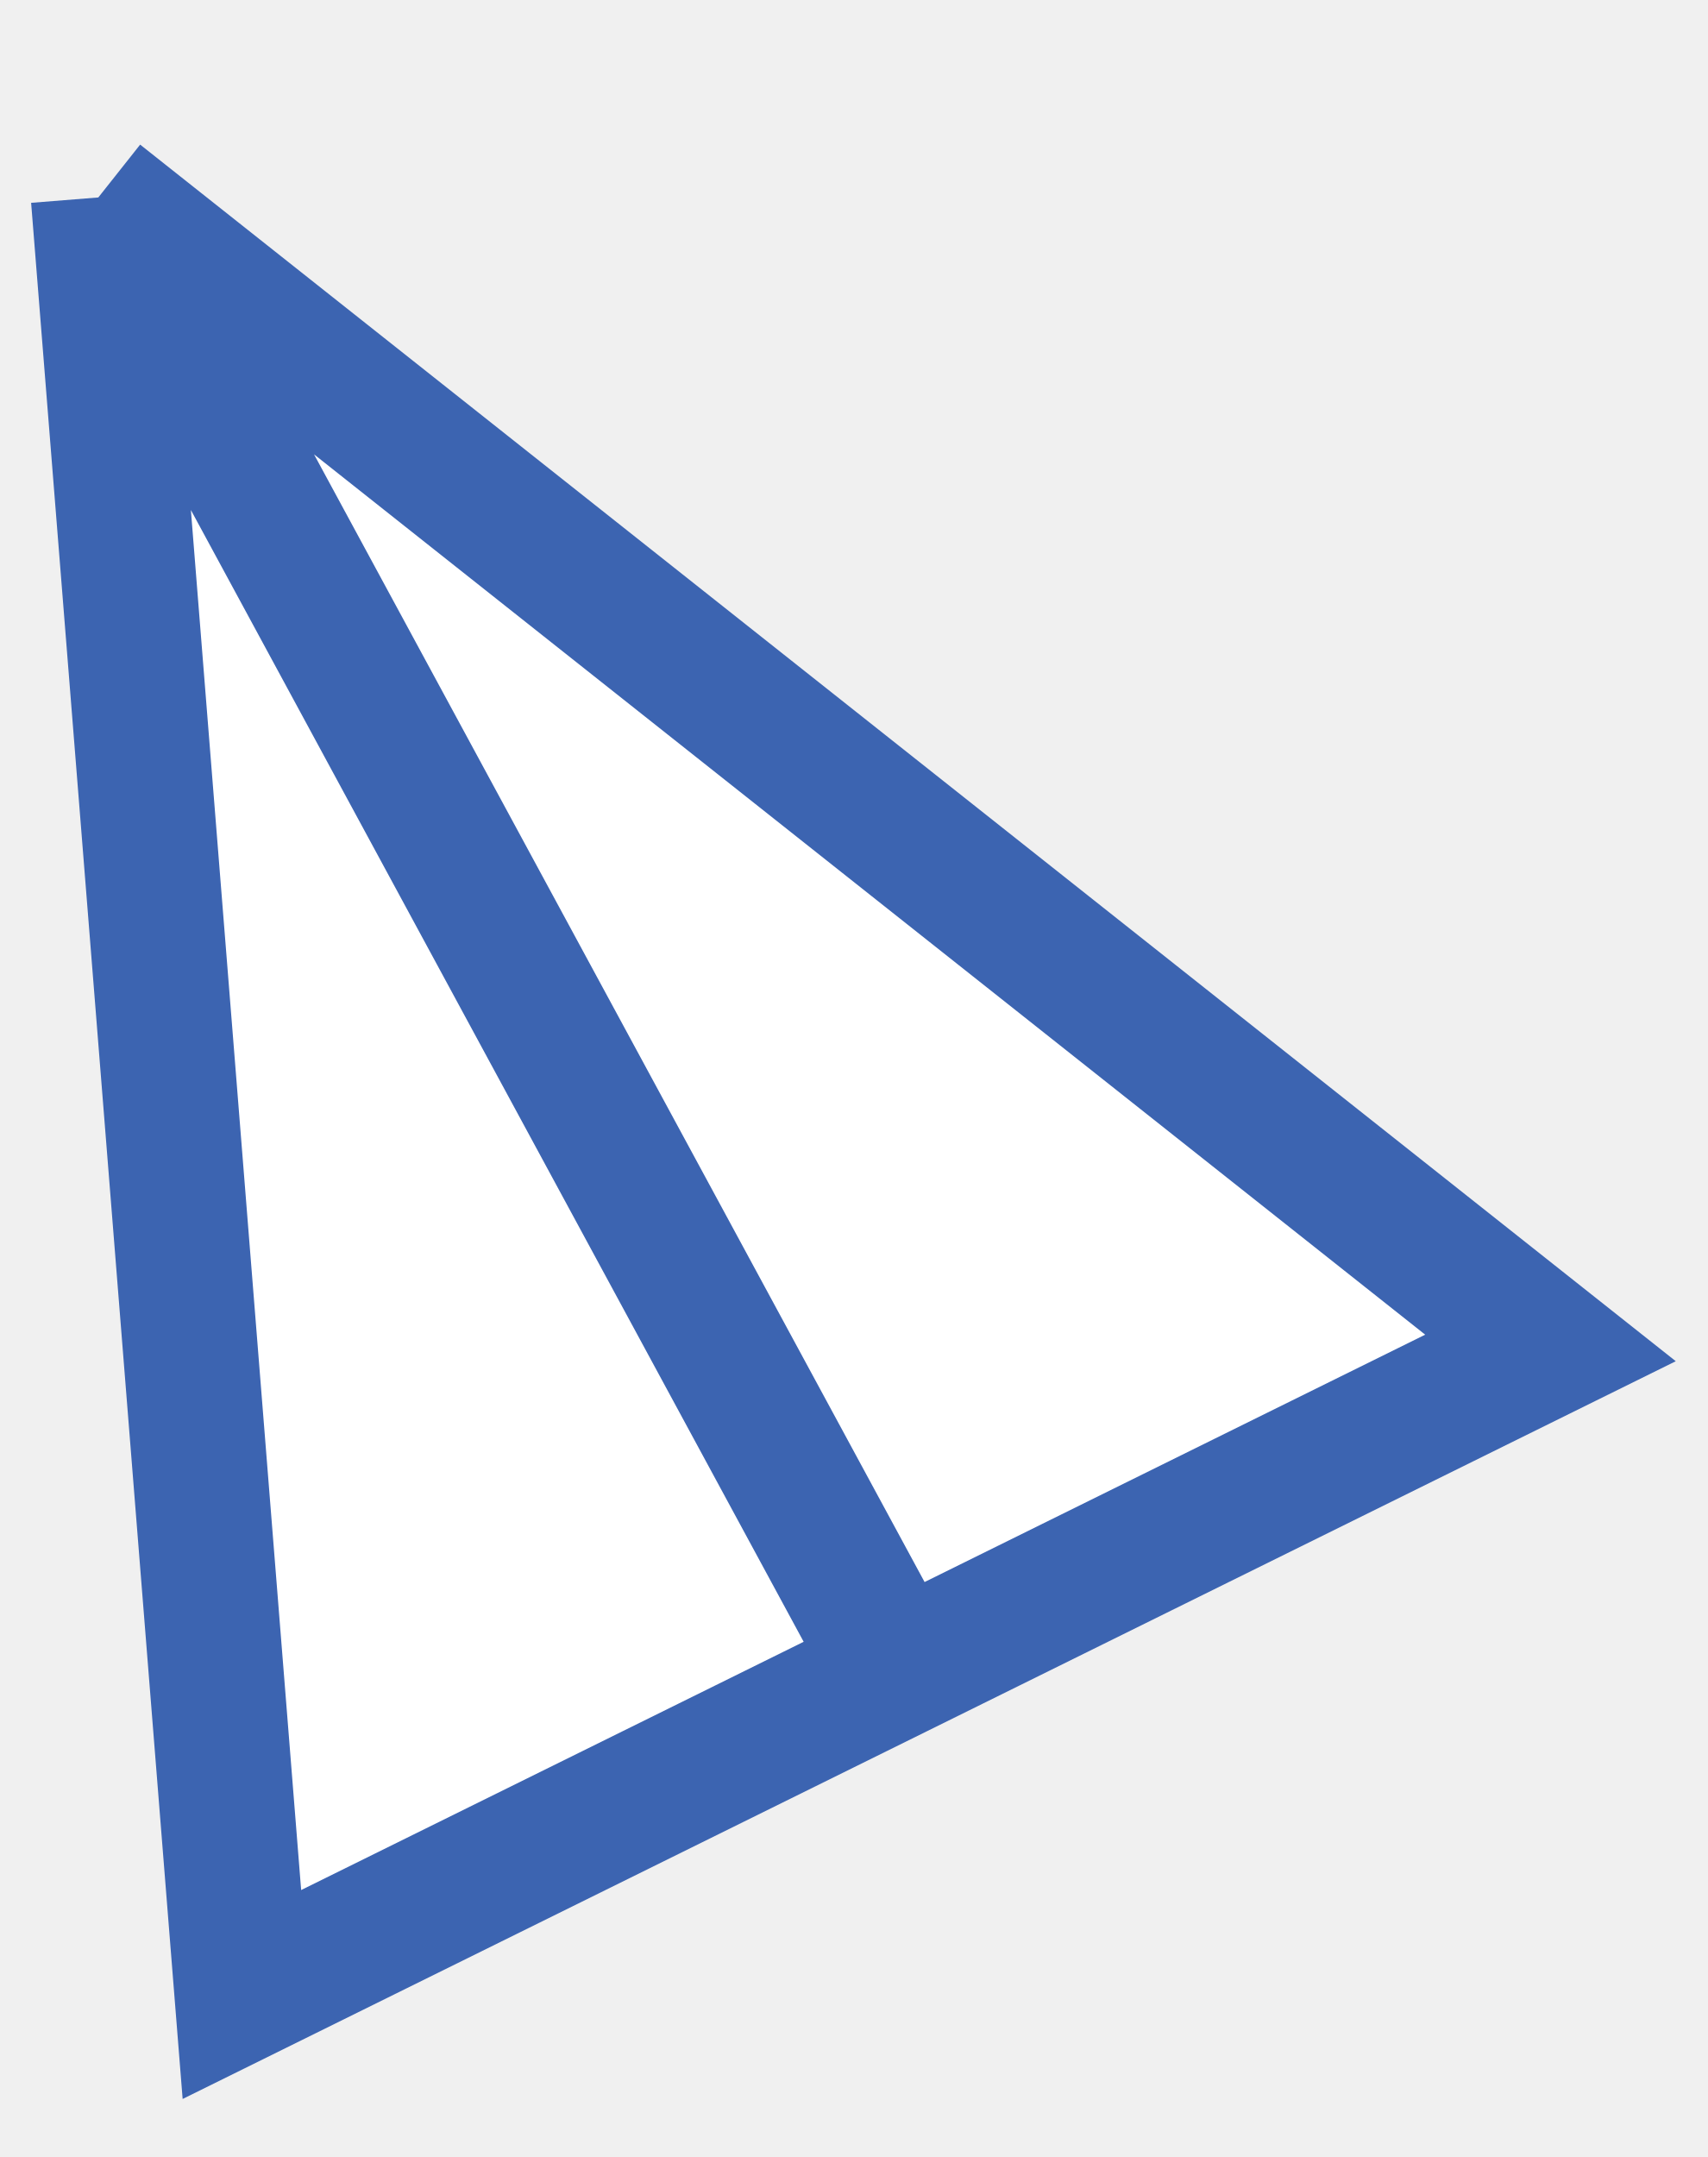
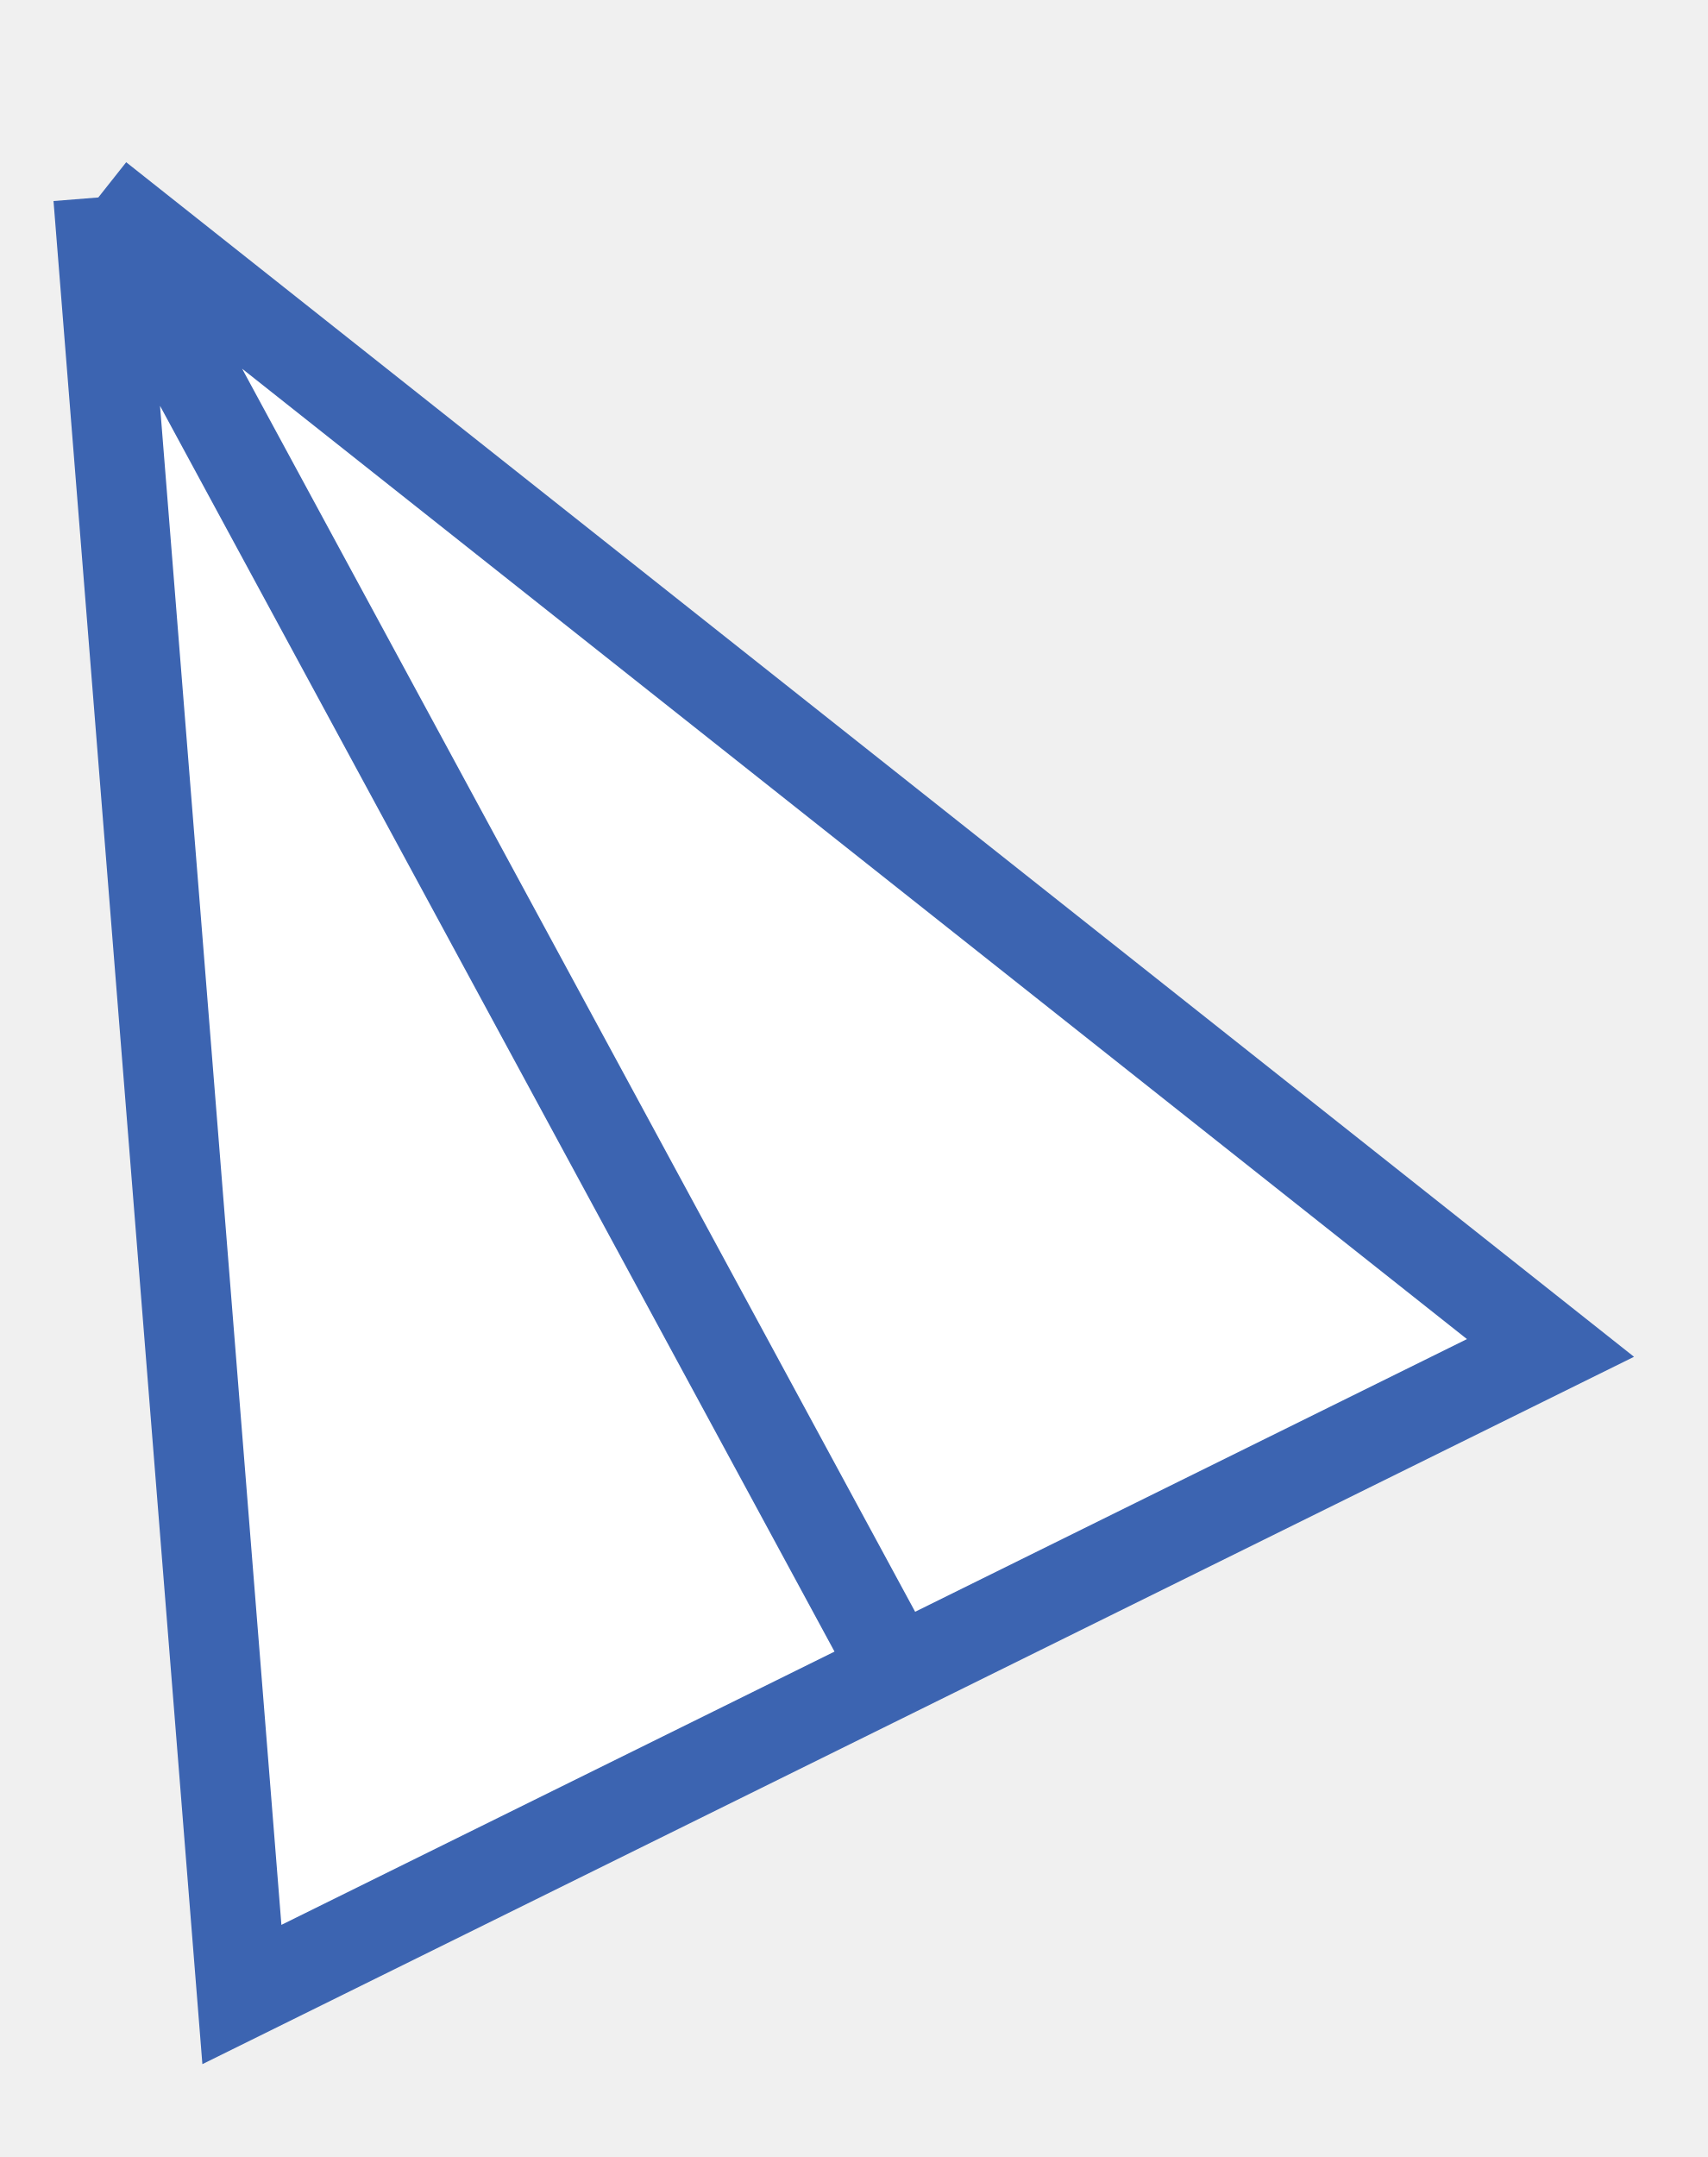
<svg xmlns="http://www.w3.org/2000/svg" width="19" height="24" viewBox="0 0 19 24" fill="none">
  <path d="M1.094 2.197L17.255 14.998L9.974 18.595L2.692 22.192L1.094 2.197Z" fill="white" />
-   <path d="M1.094 2.197L17.255 14.998L9.974 18.595M1.094 2.197L2.692 22.192L9.974 18.595M1.094 2.197L9.974 18.595" stroke="#3C64B1" stroke-width="1.5" />
+   <path d="M1.094 2.197L17.255 14.998L9.974 18.595M1.094 2.197L2.692 22.192L9.974 18.595M1.094 2.197L9.974 18.595" stroke="#3C64B1" strokeWidth="1.5" />
</svg>
